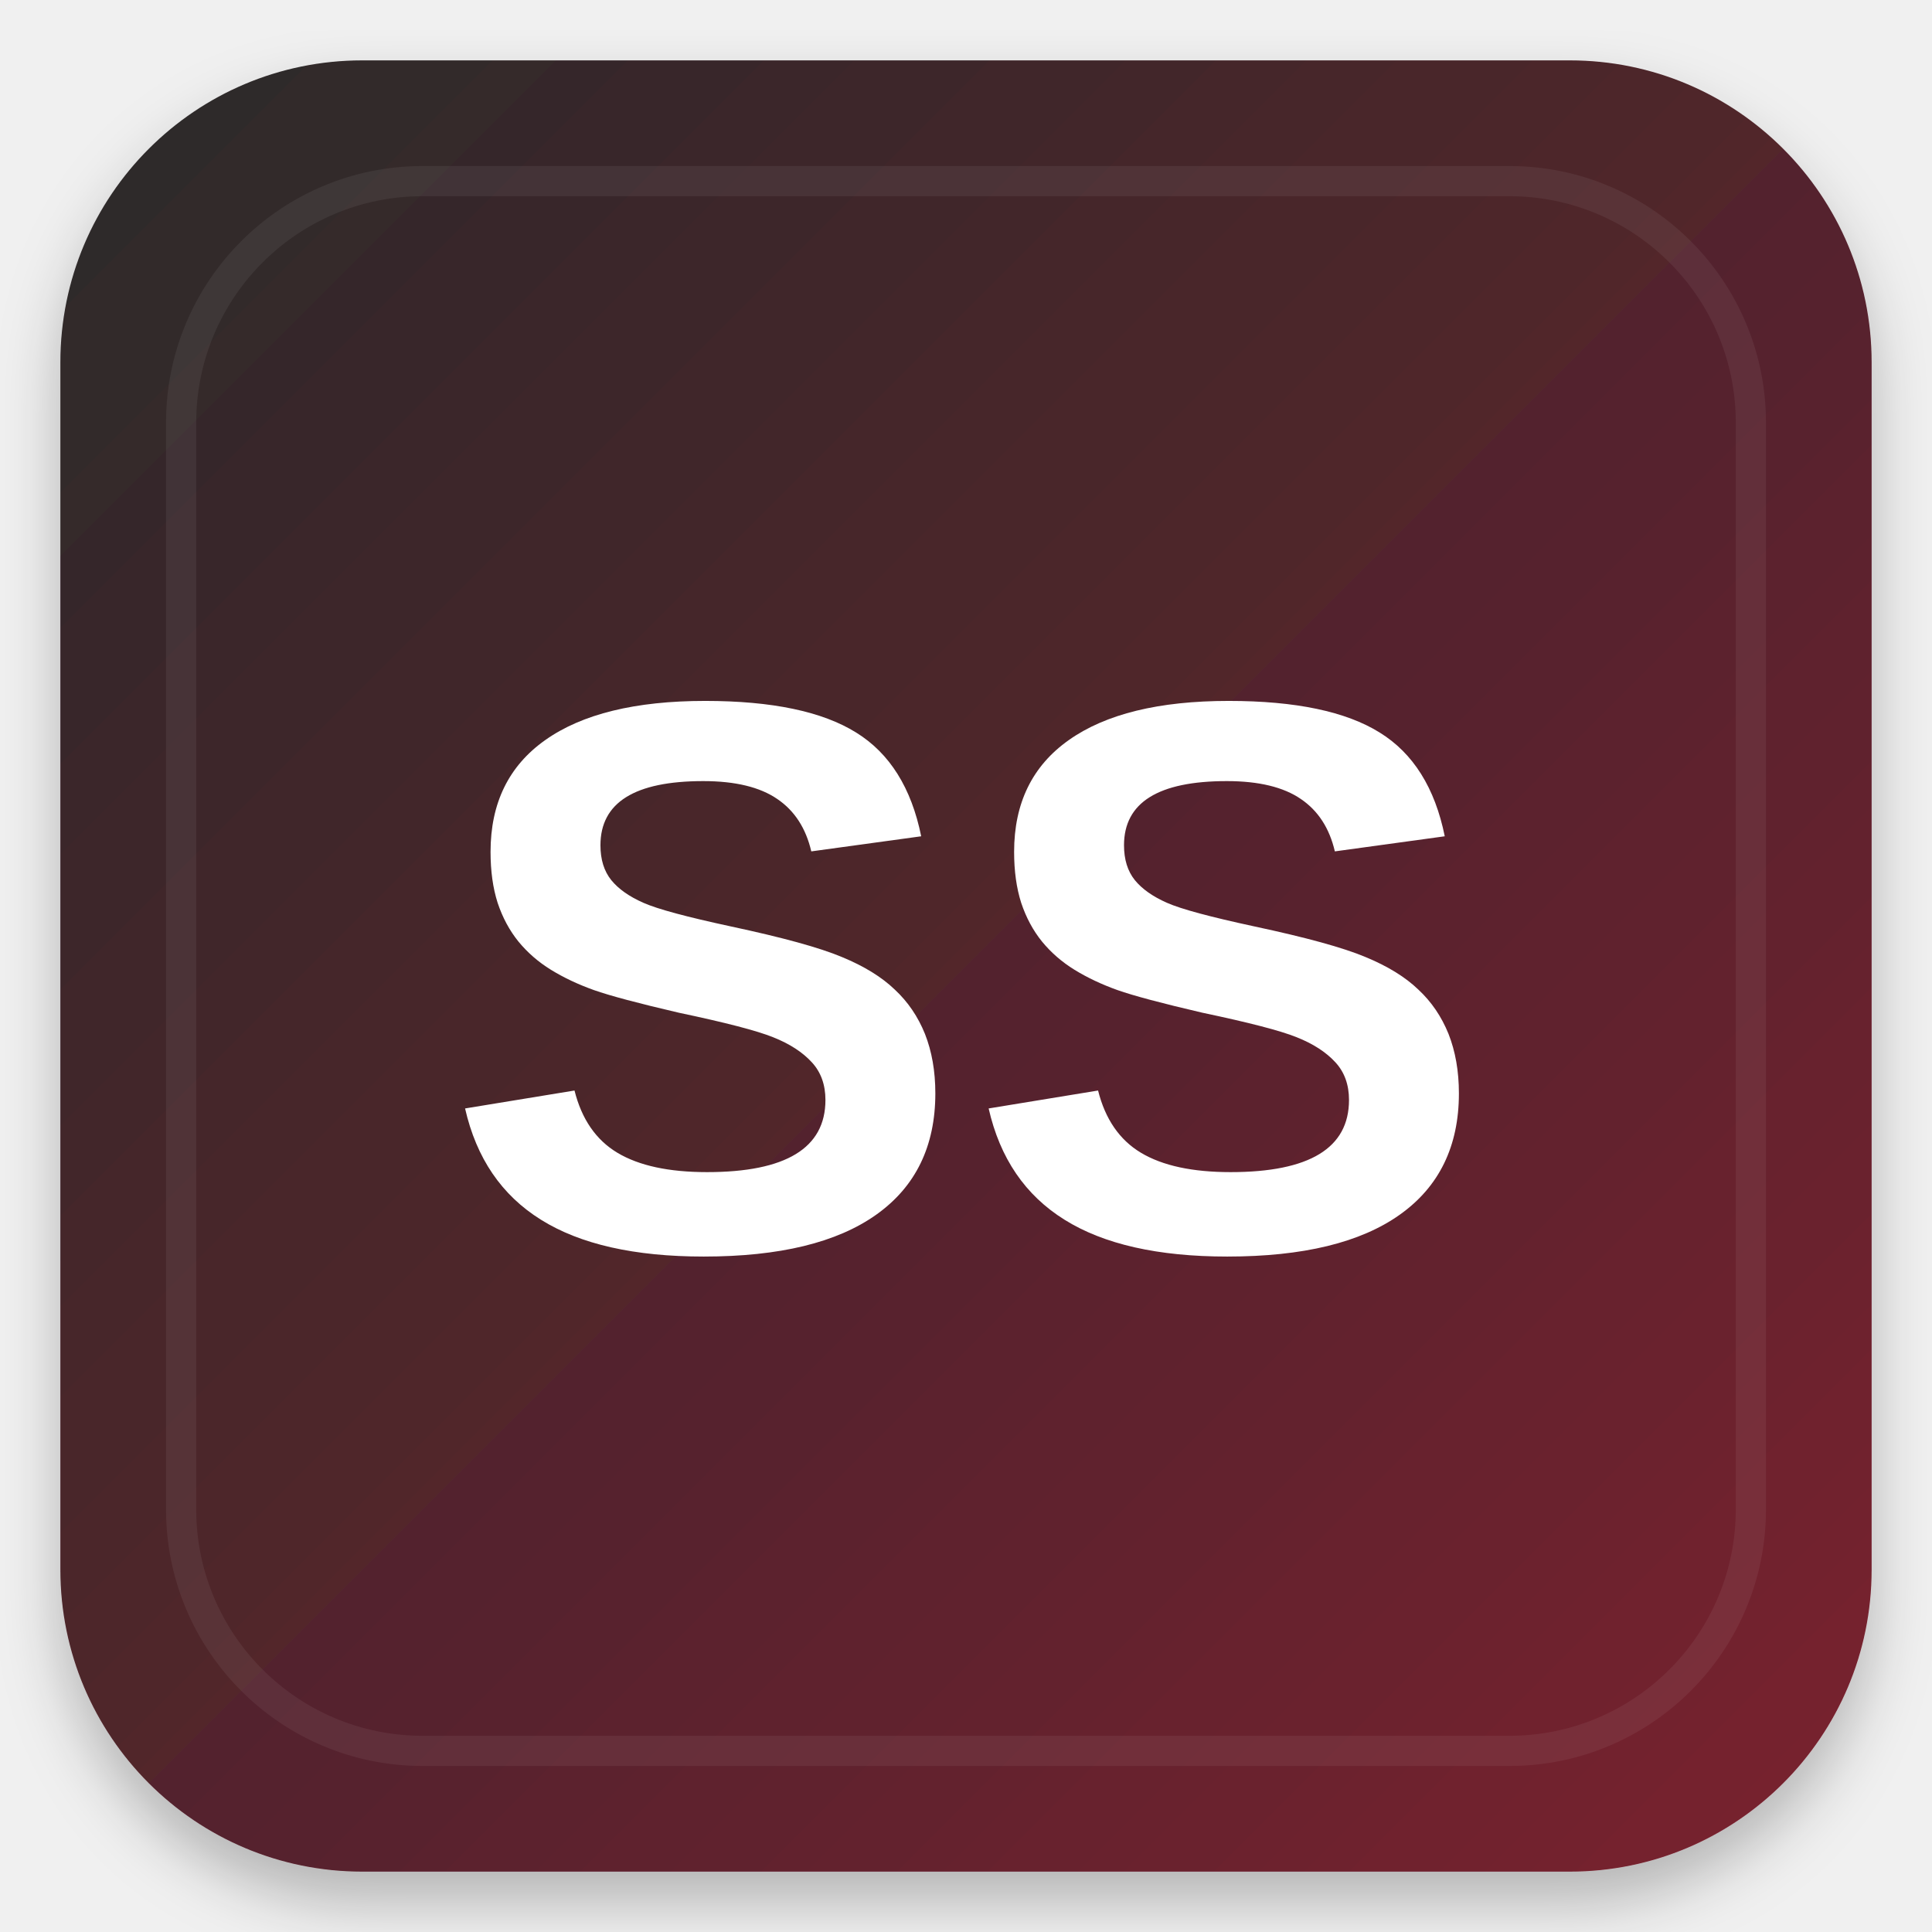
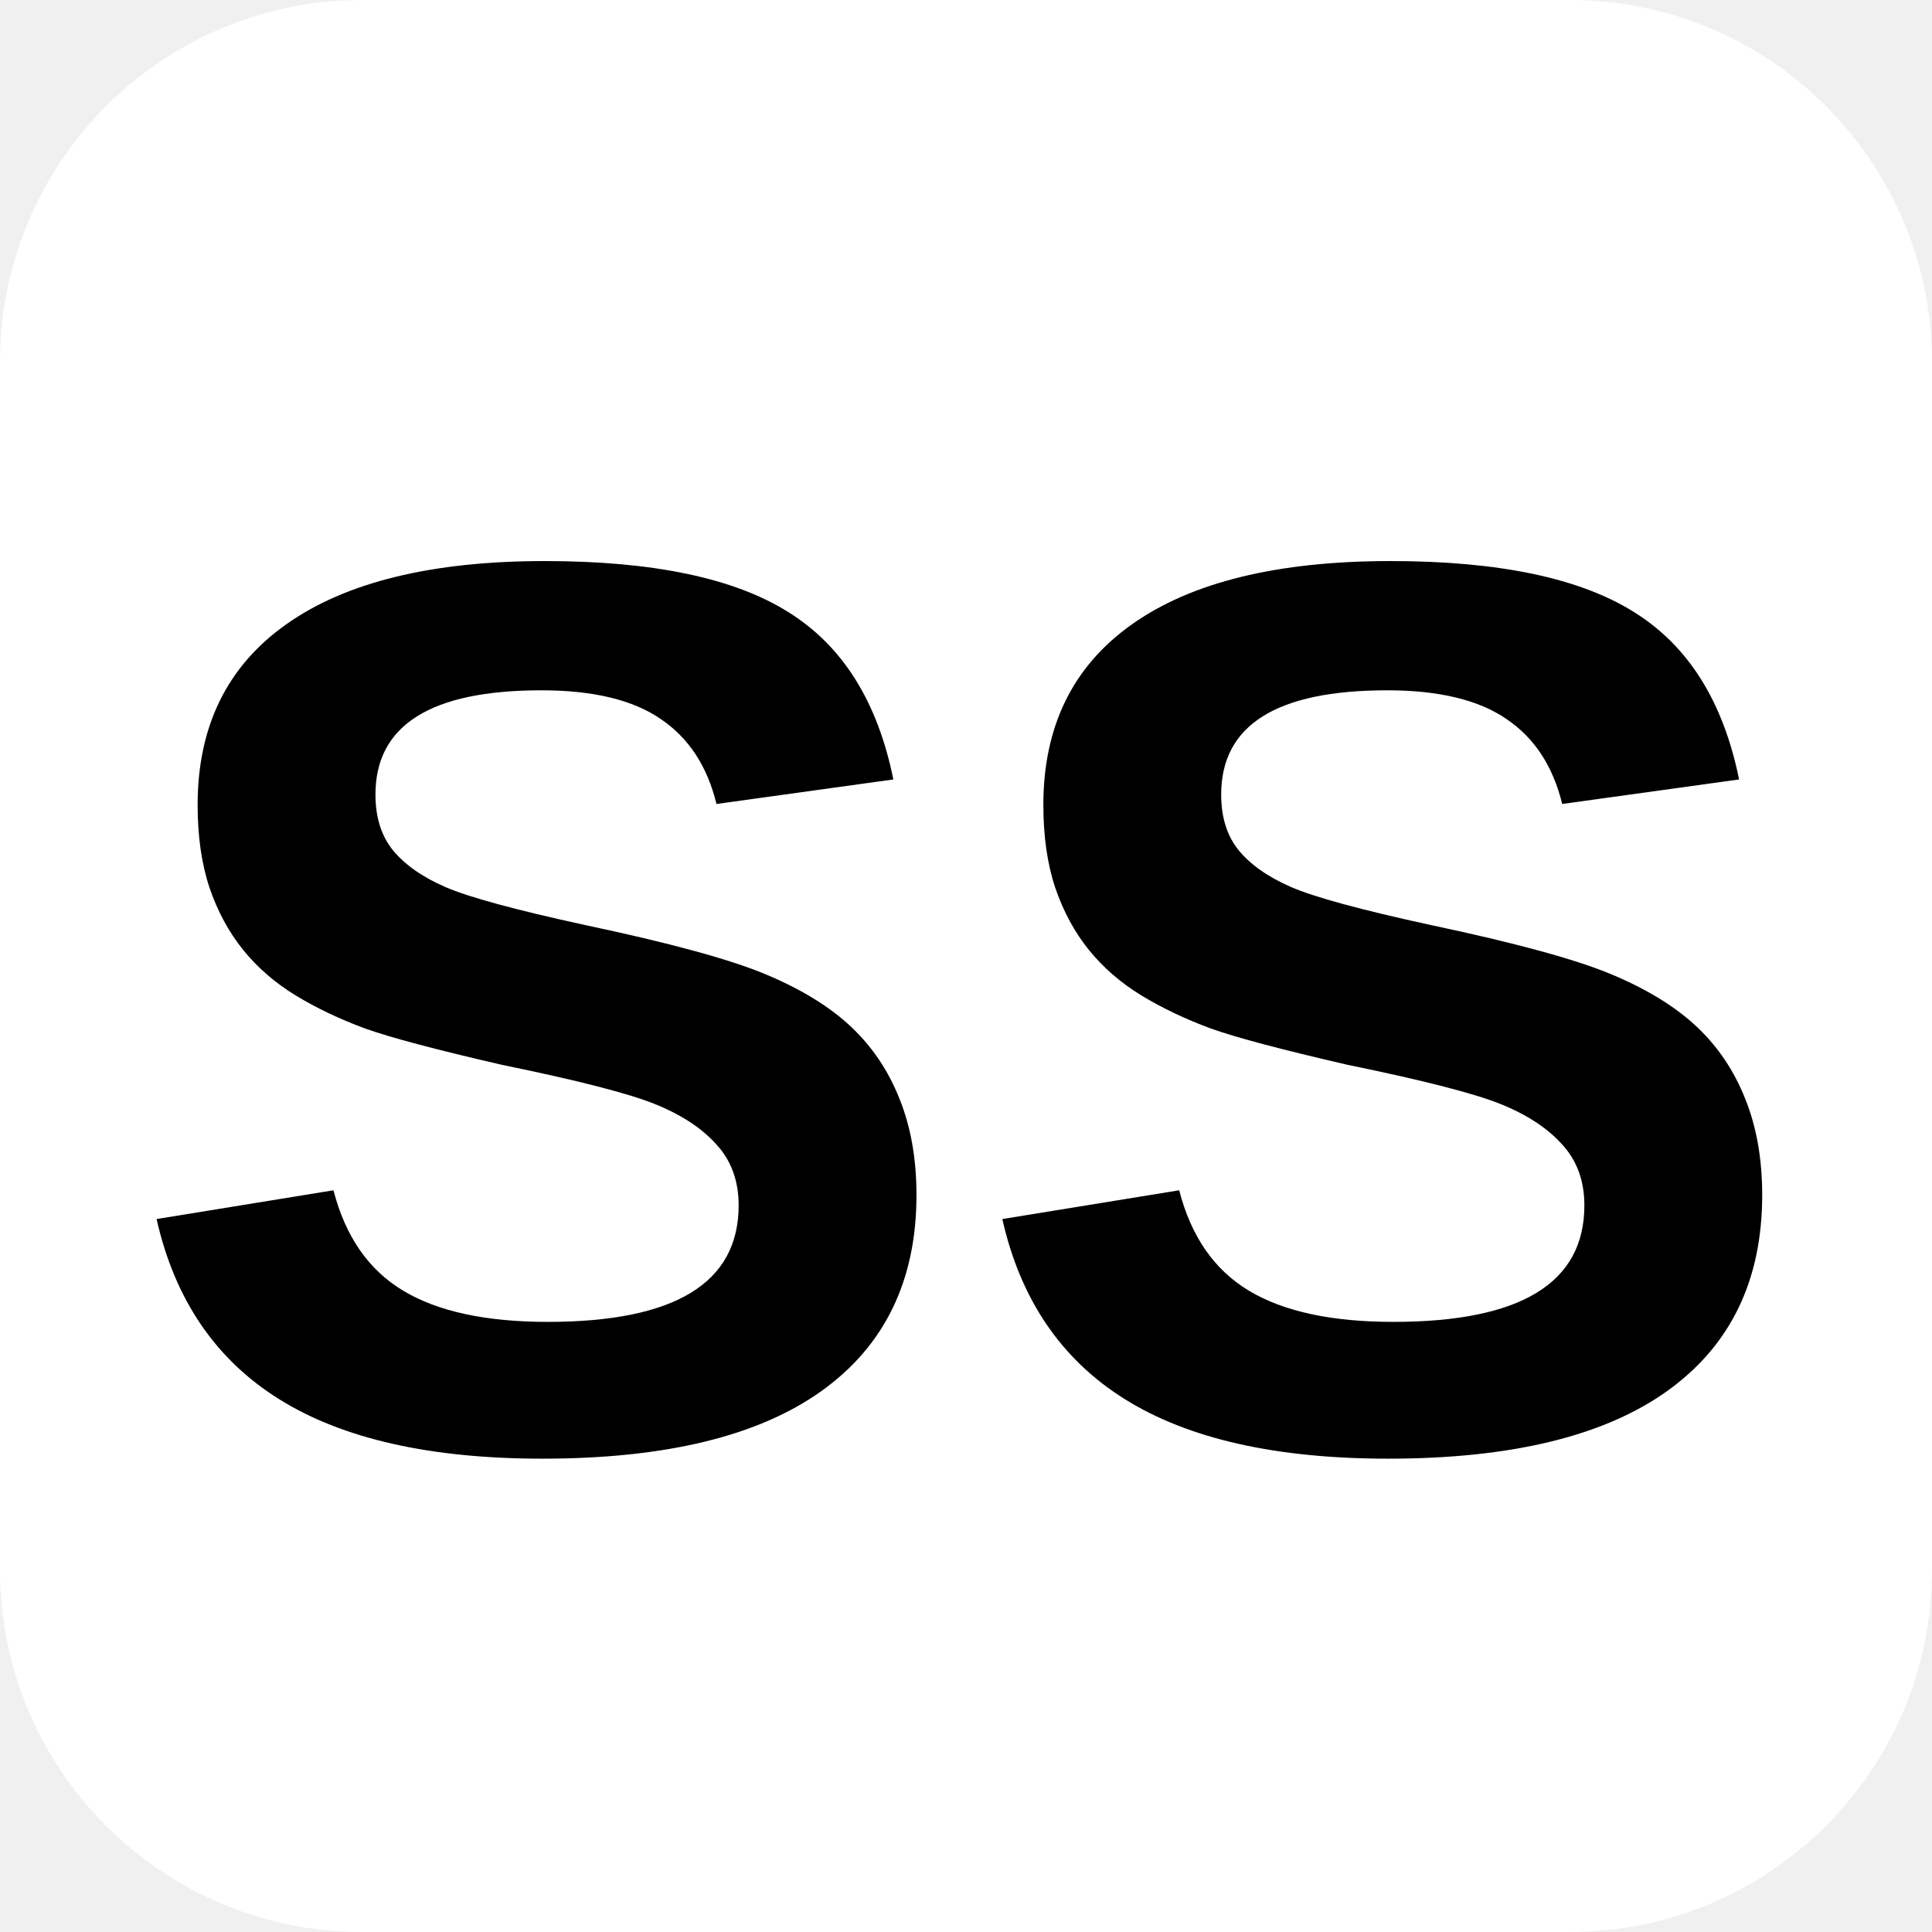
<svg xmlns="http://www.w3.org/2000/svg" width="64" height="64" viewBox="0 0 64 64" role="img" aria-label="Santiago Segret - SS">
  <defs>
-     <linearGradient id="g" x1="0" x2="1" y1="0" y2="1">
-       <stop offset="0" stop-color="#2a2a2a" />
-       <stop offset="1" stop-color="#7a1f2f" />
-     </linearGradient>
-     <filter id="f" x="-20%" y="-20%" width="140%" height="140%">
-       <feDropShadow dx="0" dy="1" stdDeviation="1" flood-color="#000" flood-opacity="0.25" />
-     </filter>
+     <style type="text/css">
+ 			text { font-family: Arial, Helvetica, sans-serif; font-weight: 800; }
+ 		</style>
  </defs>
-   <rect x="2" y="2" width="60" height="60" rx="10" fill="url(#g)" filter="url(#f)" />
-   <rect x="6" y="6" width="52" height="52" rx="8" fill="none" stroke="#ffffff" stroke-opacity="0.06" />
-   <g transform="translate(32,34)">
-     <text x="0" y="0" text-anchor="middle" dominant-baseline="middle" alignment-baseline="middle" fill="#ffffff" font-family="Montserrat, Cormorant Garamond, Arial, Helvetica, sans-serif" font-weight="700" font-size="26">SS</text>
+   <rect x="0" y="0" width="64" height="64" rx="12" fill="#ffffff" />
+   <g transform="translate(32,36)">
+     <text x="0" y="0" text-anchor="middle" dominant-baseline="middle" fill="#000000" font-size="42">SS</text>
  </g>
</svg>
